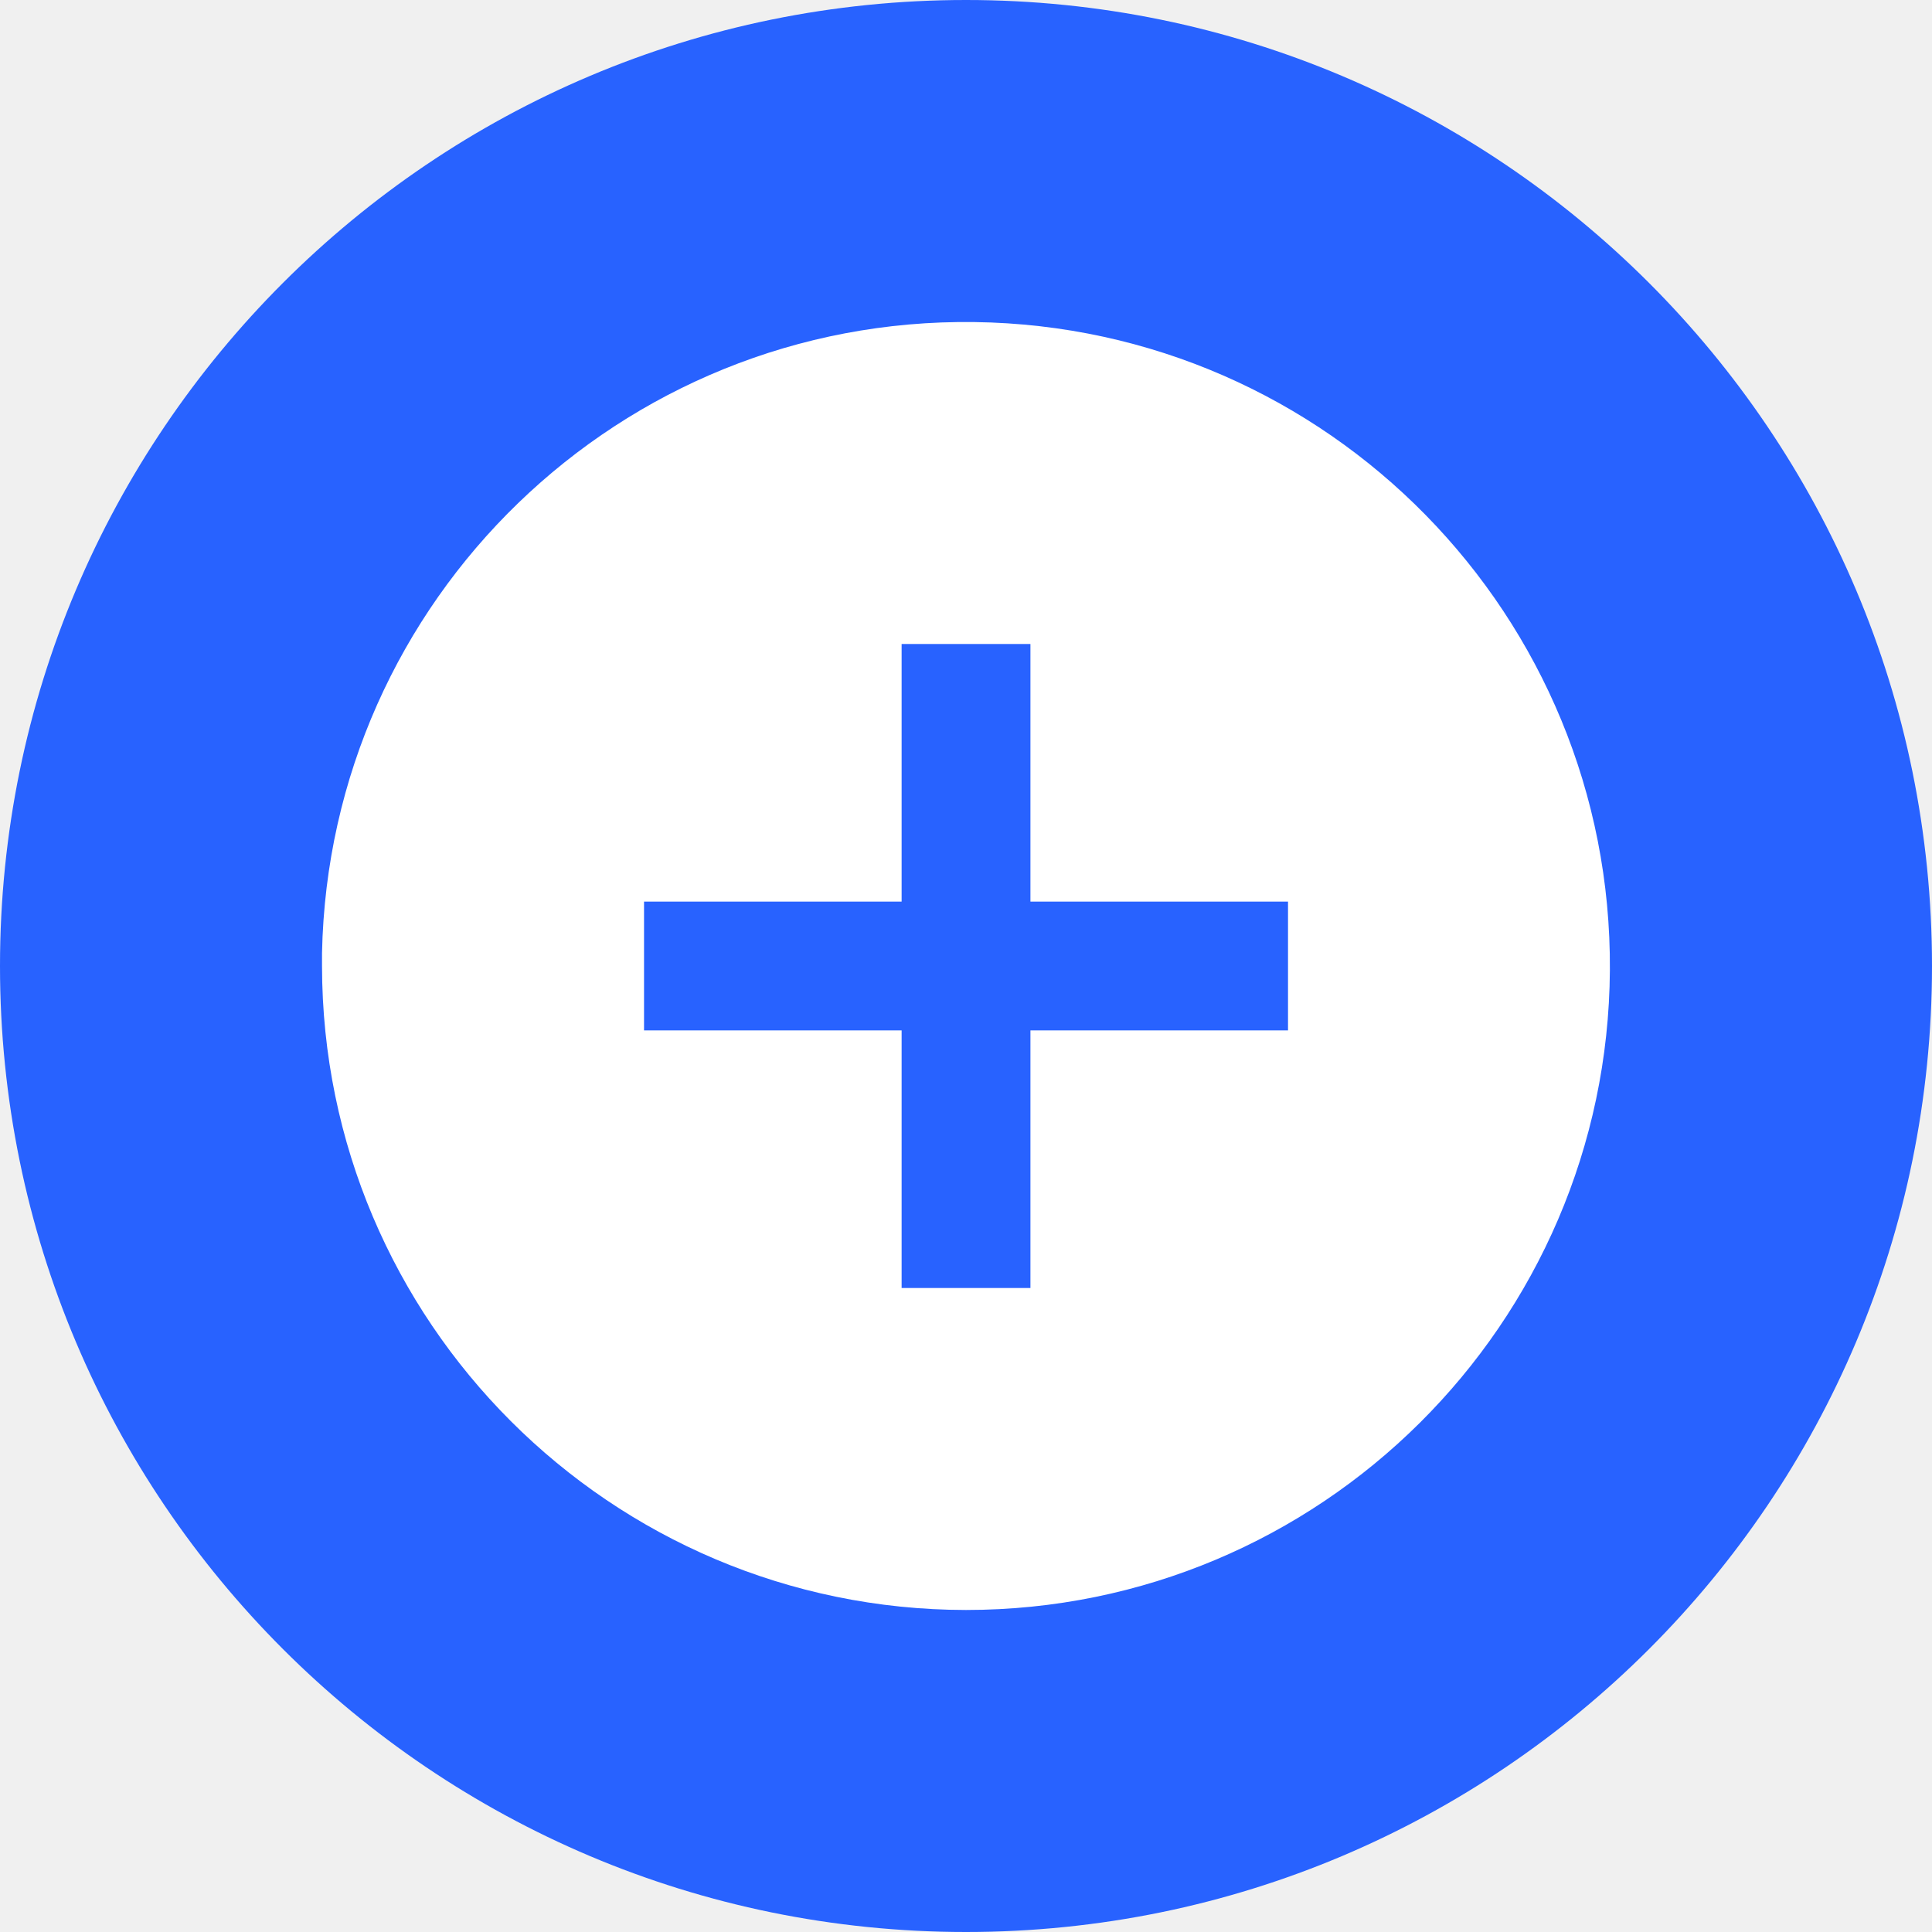
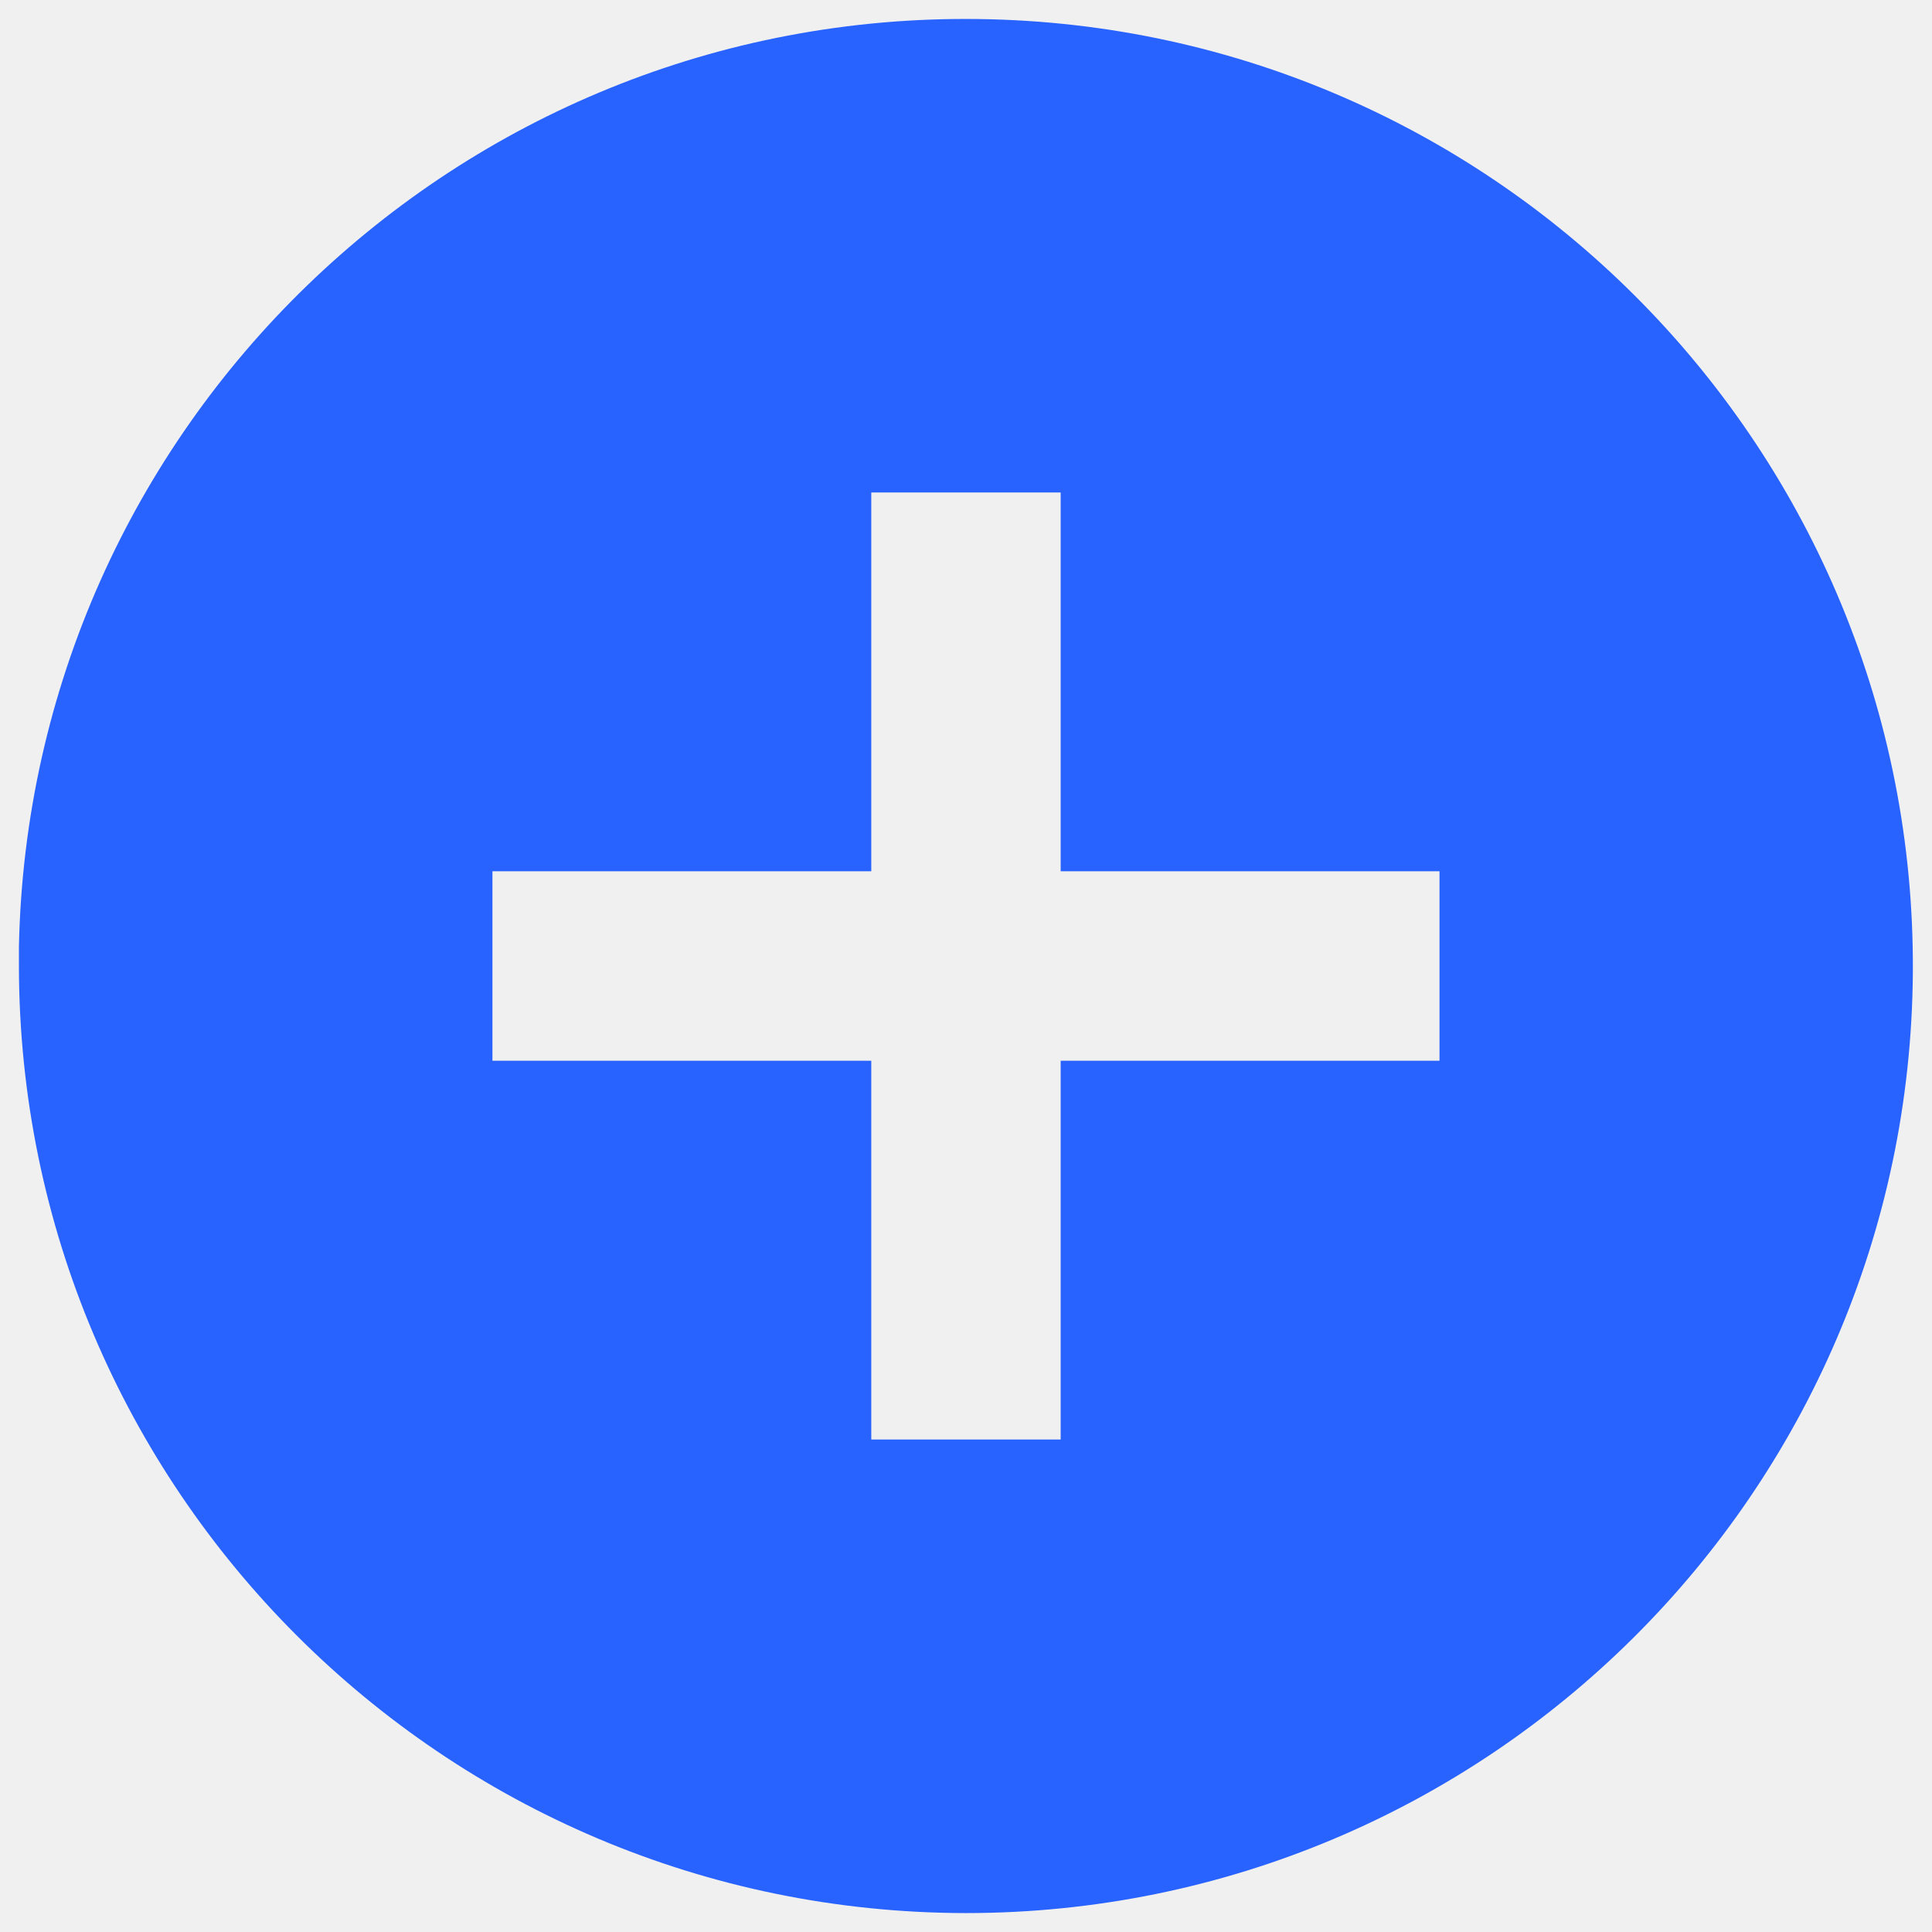
- <svg xmlns="http://www.w3.org/2000/svg" width="40" height="40" viewBox="0 0 40 40" fill="none">
-   <circle cx="20" cy="20" r="20" fill="#2862FF" />
-   <path d="M20 33.333C12.64 33.325 6.675 27.36 6.667 20V19.733C6.814 12.406 12.846 6.571 20.175 6.668C27.503 6.765 33.379 12.758 33.331 20.087C33.283 27.416 27.329 33.332 20 33.333ZM13.334 18.667V21.333H18.667V26.667H21.334V21.333H26.667V18.667H21.334V13.333H18.667V18.667H13.334Z" fill="white" />
+ <svg xmlns="http://www.w3.org/2000/svg" width="34" height="34" viewBox="0 0 34 34" fill="none">
+   <path d="M17 33.667C7.799 33.657 0.343 26.201 0.333 17V16.667C0.516 7.508 8.057 0.213 17.218 0.335C26.378 0.456 33.722 7.948 33.663 17.109C33.603 26.27 26.161 33.665 17 33.667ZM8.666 15.333V18.667H15.333V25.333H18.666V18.667H25.333V15.333H18.666V8.667H15.333V15.333H8.666Z" fill="#2862FF" />
</svg>
